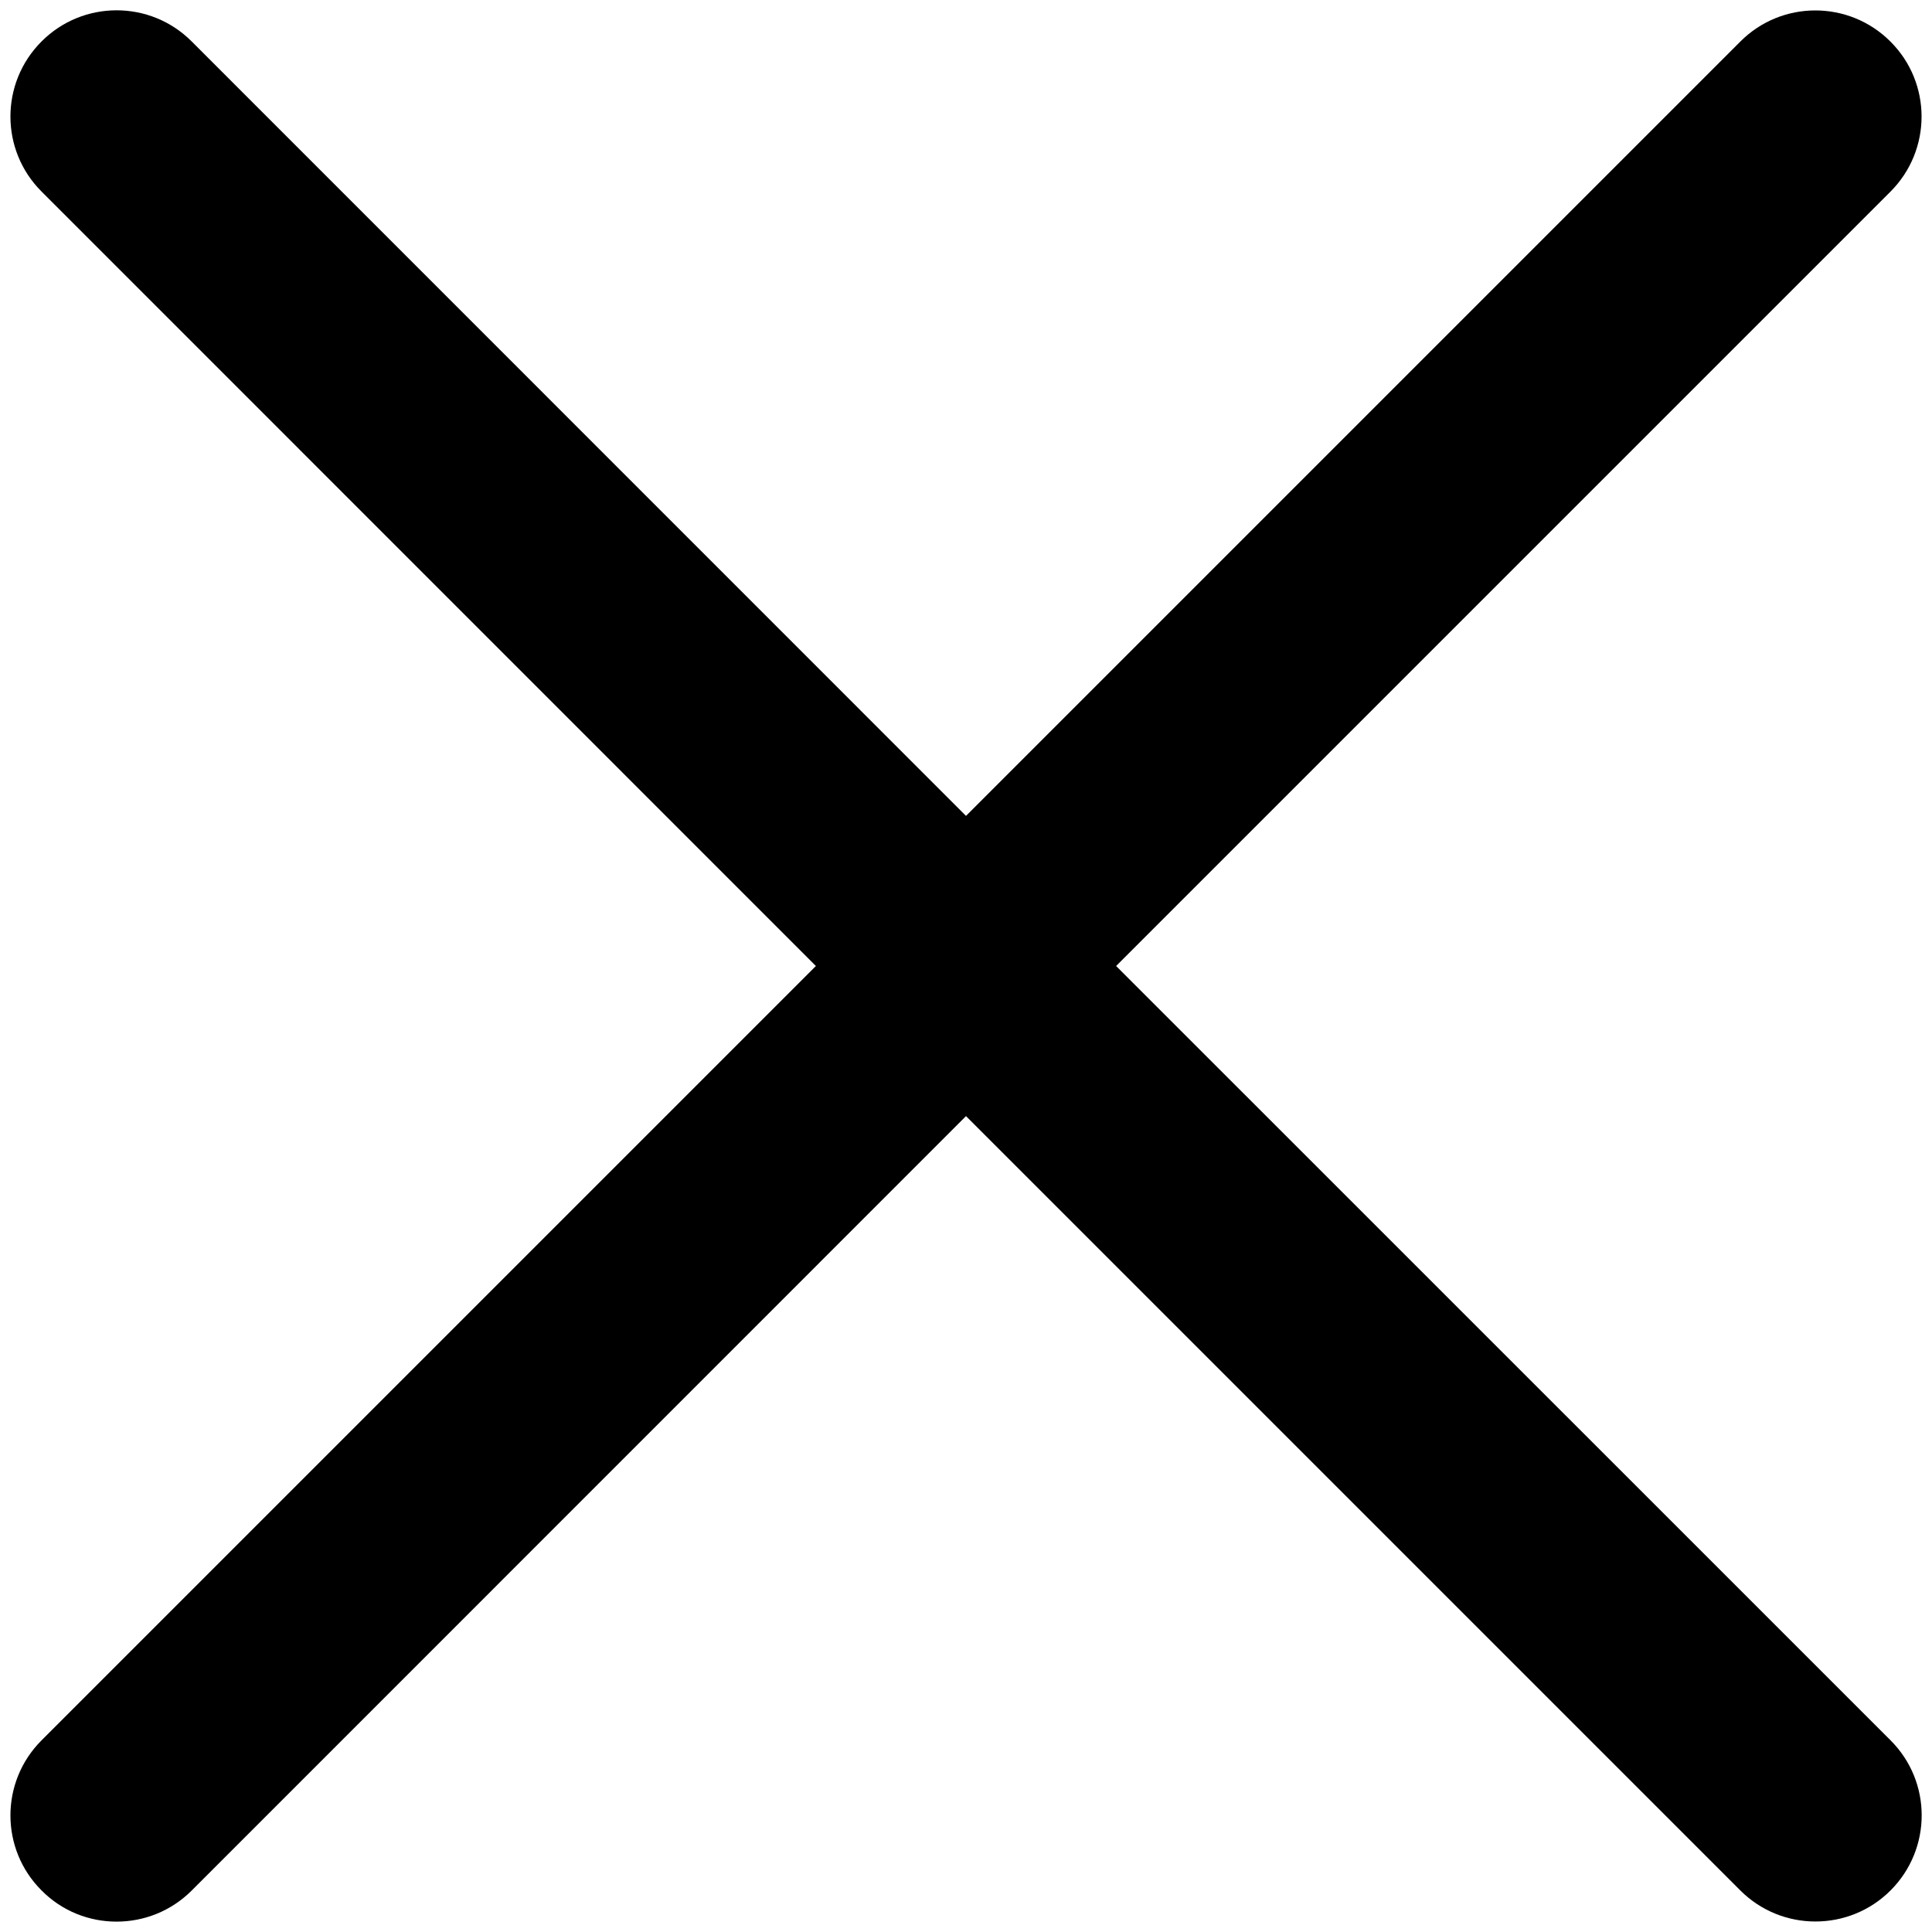
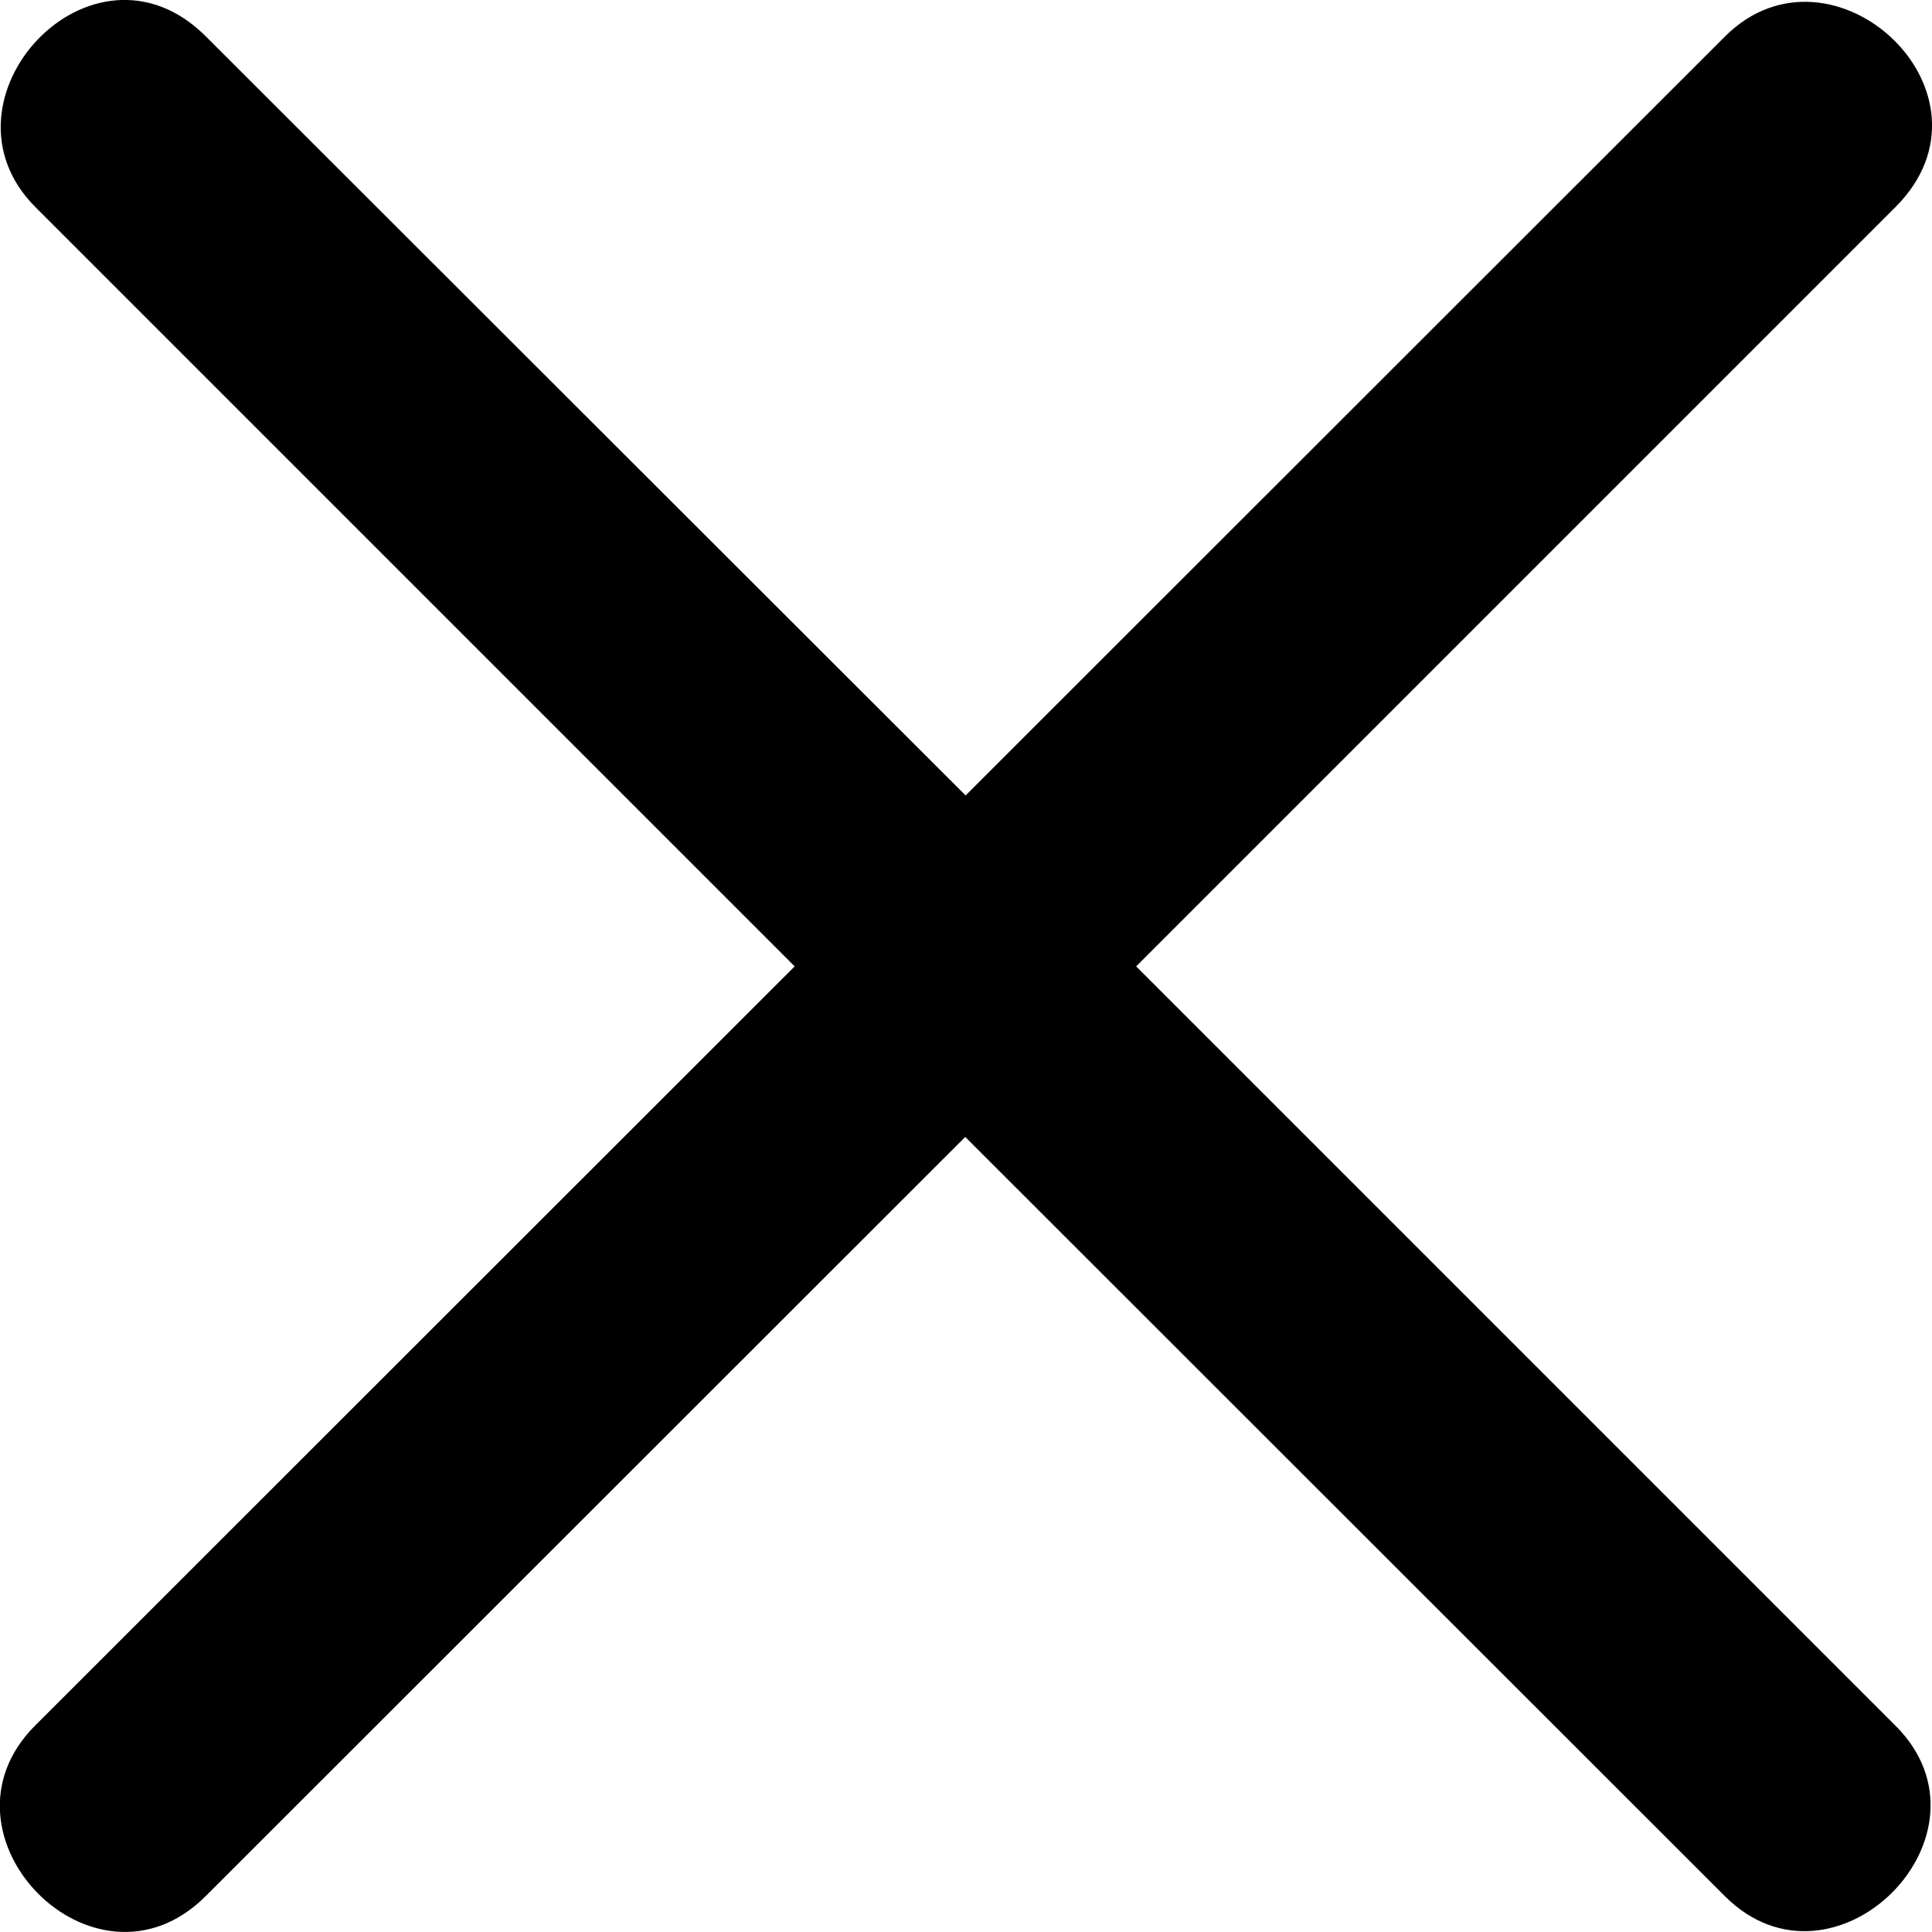
<svg xmlns="http://www.w3.org/2000/svg" viewBox="0 0 512 512">
-   <path class="lexicon-icon-outline" d="M295.781 256l205.205-205.205c10.998-10.998 10.998-28.814 0-39.781-10.998-10.998-28.815-10.998-39.781 0l-205.205 205.205-205.205-205.238c-10.966-10.998-28.814-10.998-39.781 0-10.998 10.998-10.998 28.814 0 39.781l205.205 205.238-205.205 205.205c-10.998 10.998-10.998 28.815 0 39.781 5.467 5.531 12.671 8.265 19.874 8.265s14.407-2.734 19.907-8.233l205.205-205.238 205.205 205.205c5.5 5.5 12.703 8.233 19.906 8.233s14.407-2.734 19.906-8.233c10.998-10.998 10.998-28.815 0-39.781l-205.238-205.205z" />
+   <path class="lexicon-icon-outline" d="M301.1,256.1L502.3,54.9c30.1-30.1-16.8-73.6-45.2-45.2L255.9,210.8L54.6,9.7C24.6-20.4-19,26.5,9.4,54.9l201.2,201.2L9.3,457.3c-28.9,28.9,15.8,74.6,45.2,45.2l201.3-201.2l201.3,201.2c28.9,28.9,74.2-16.3,45.2-45.2L301.1,256.1z" />
</svg>
